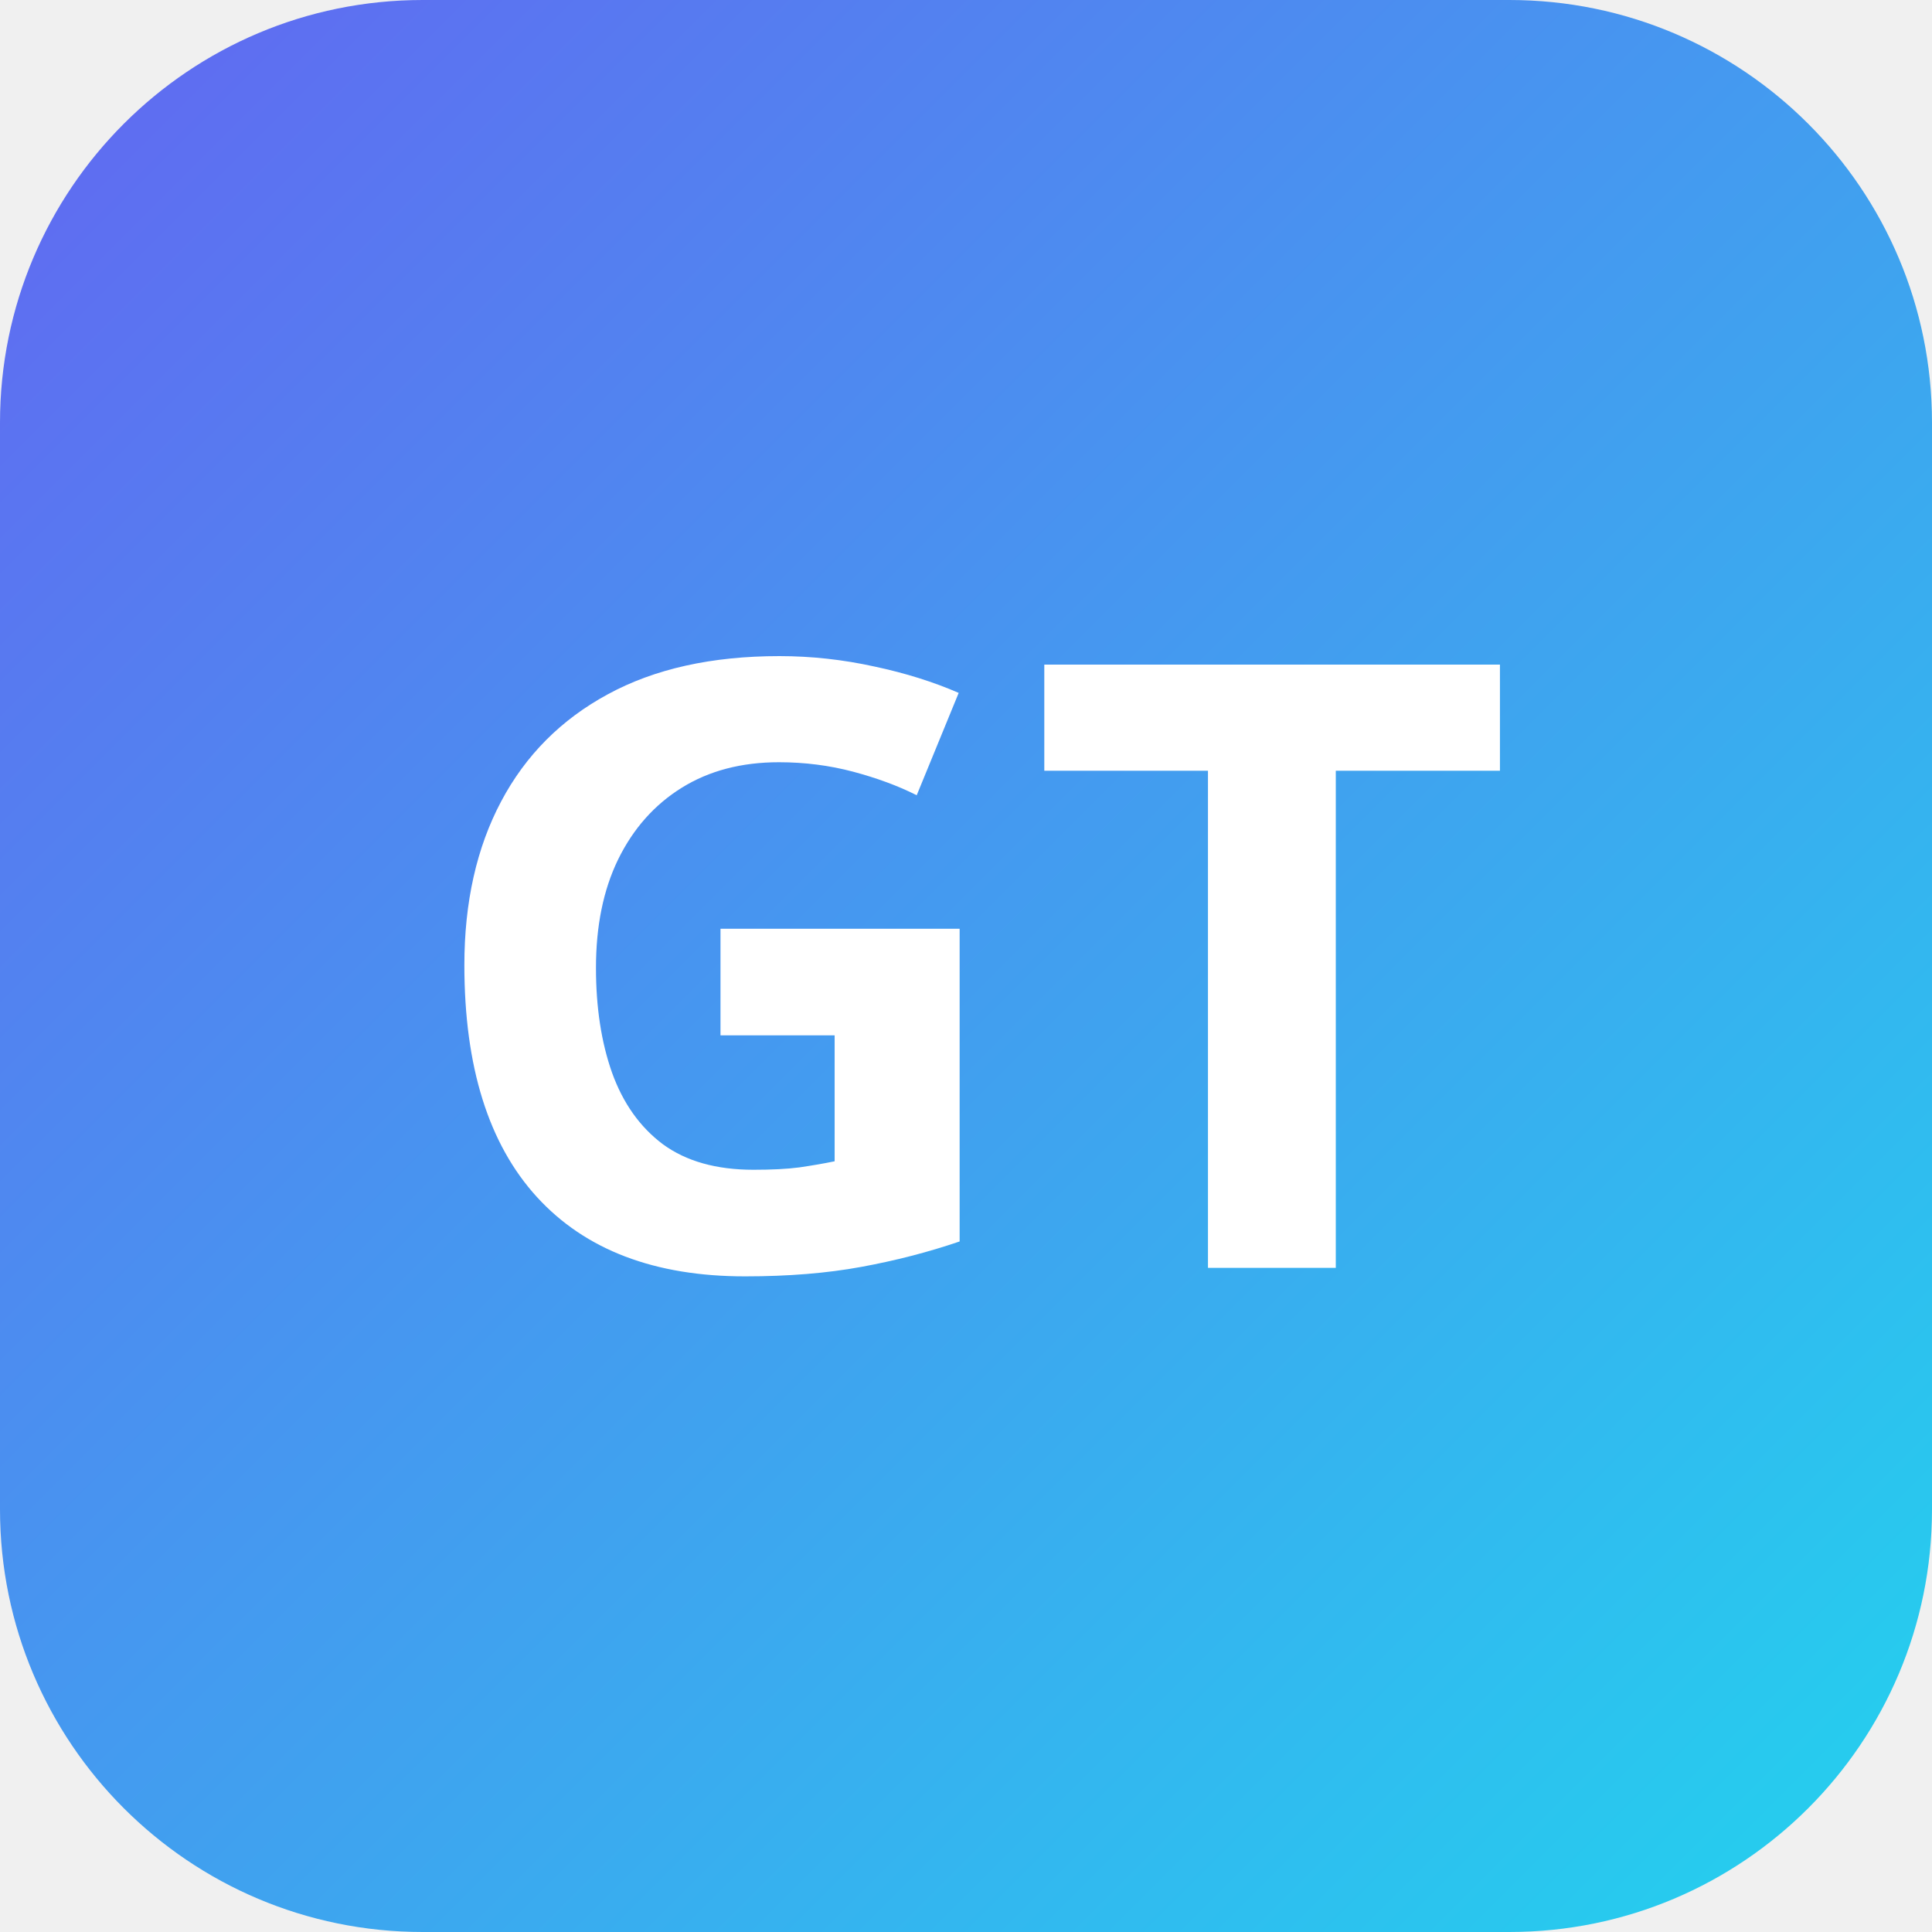
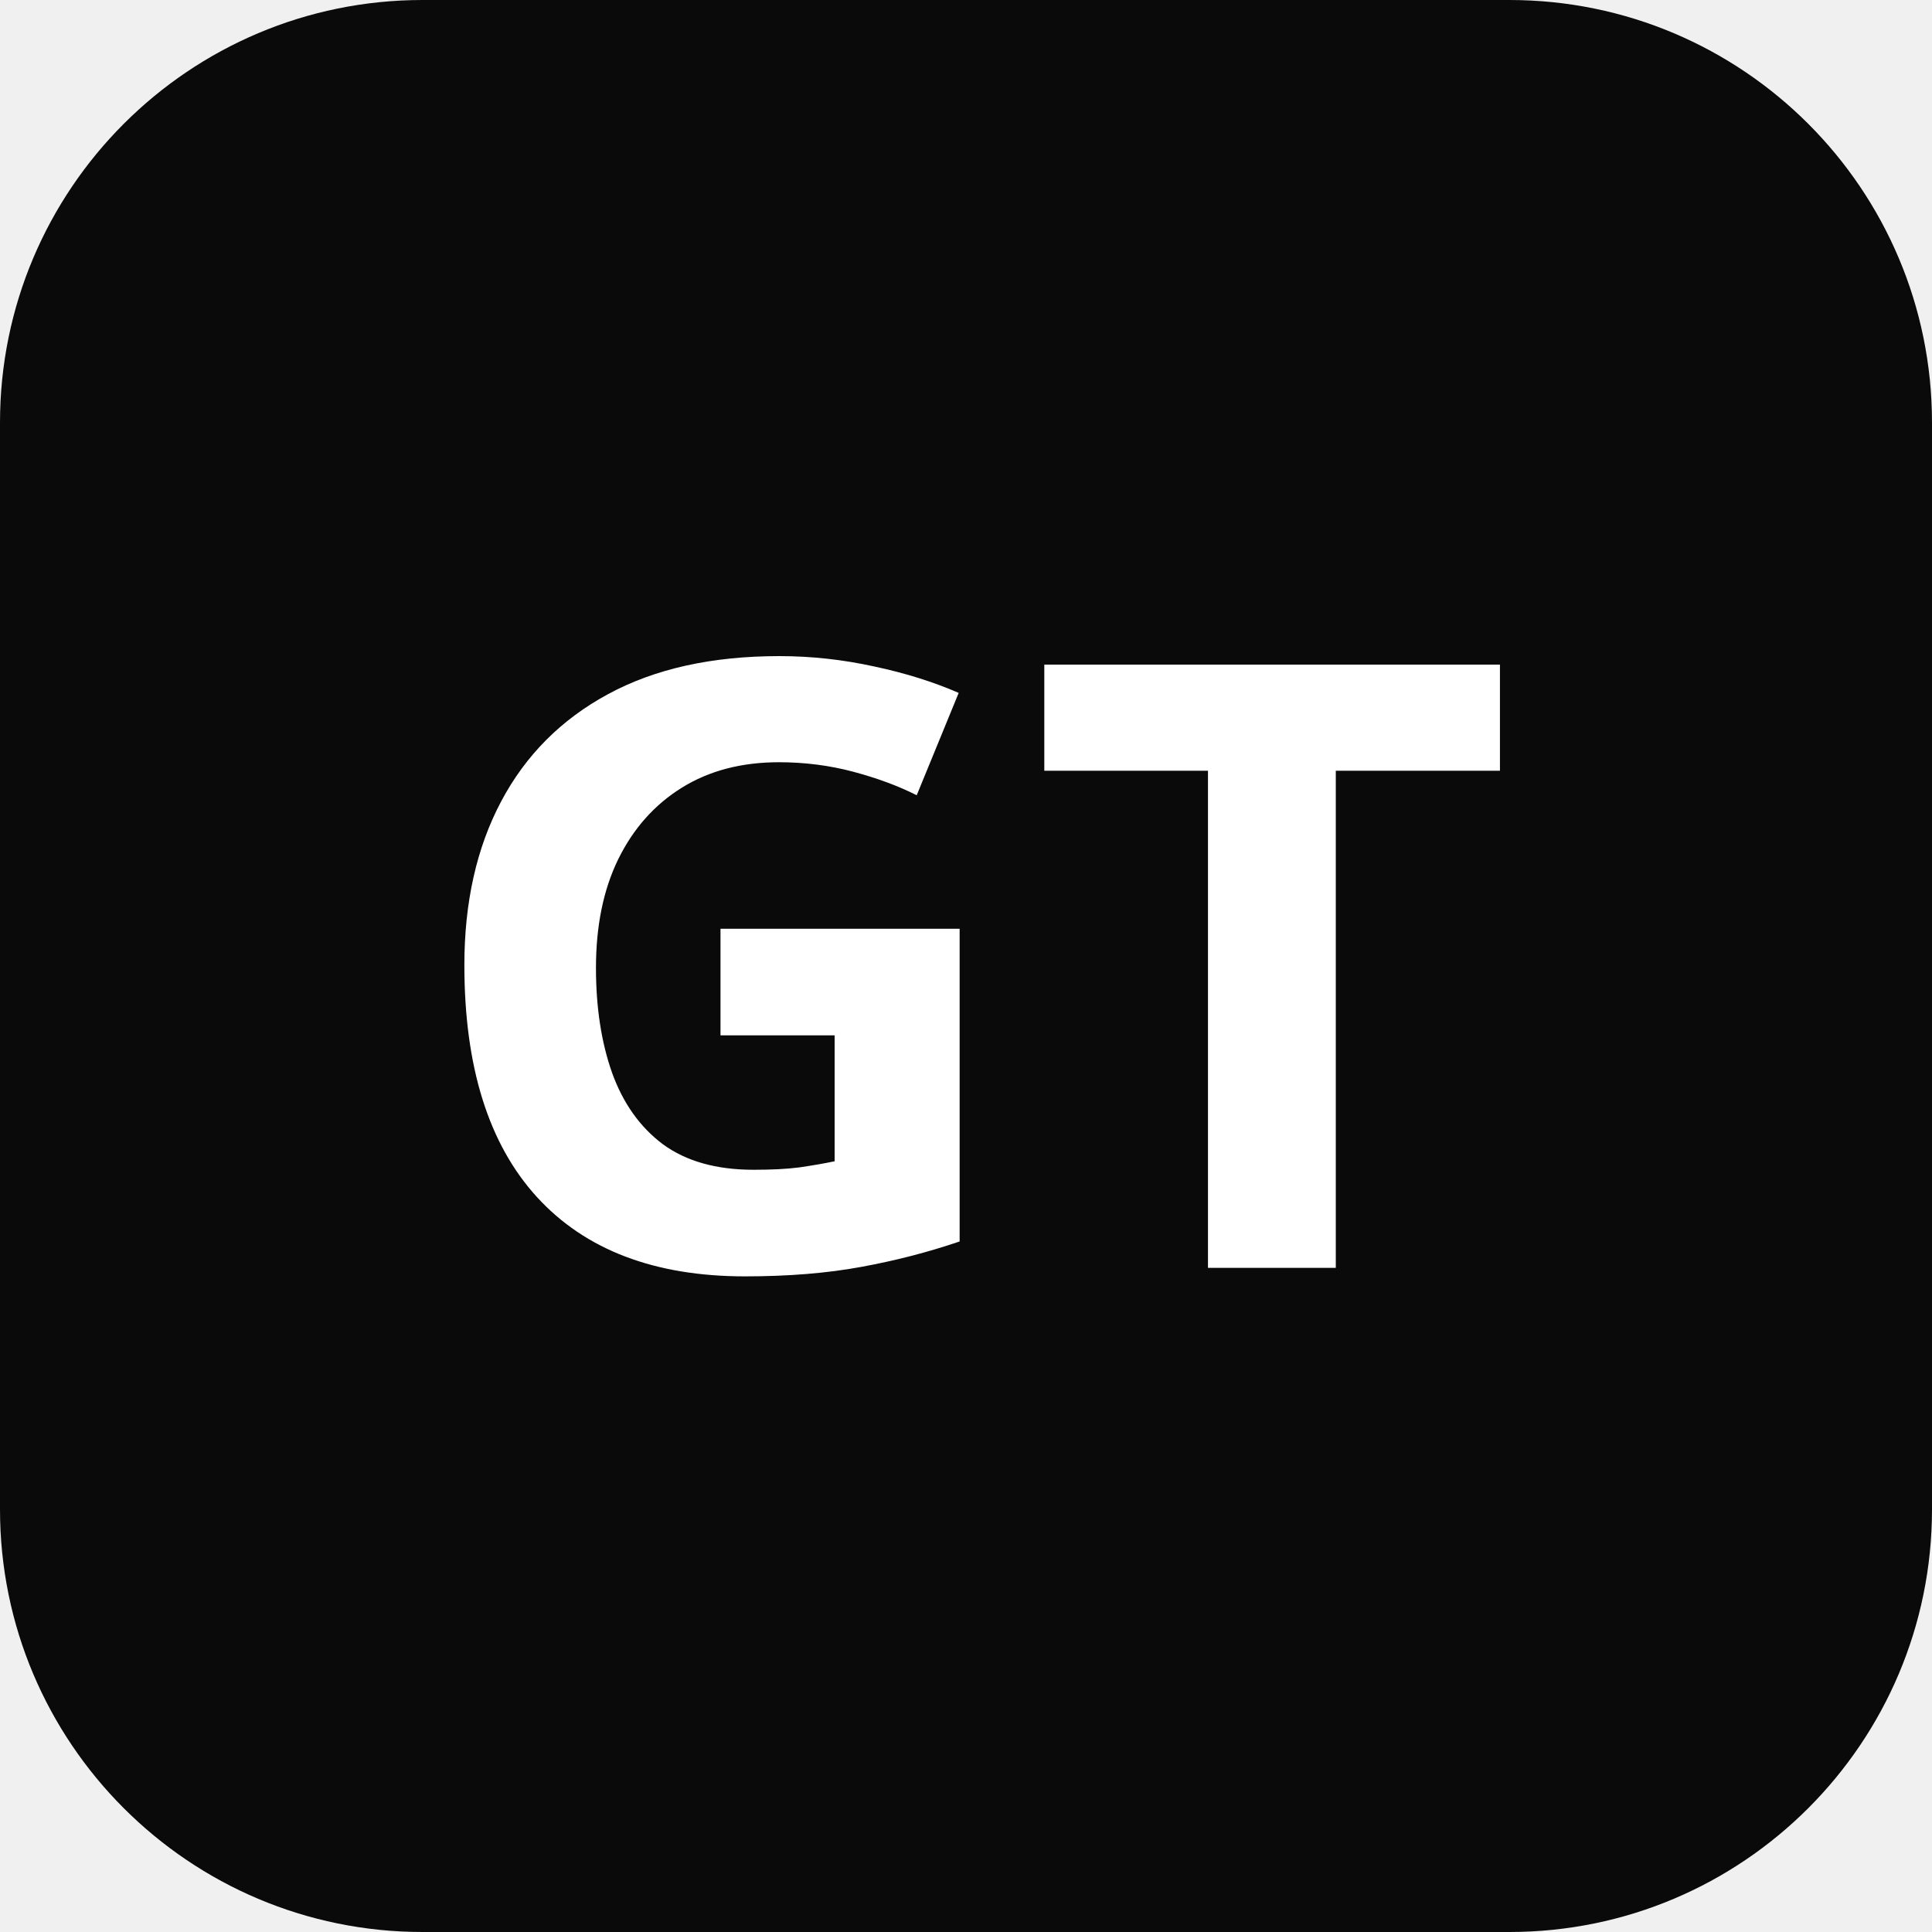
<svg xmlns="http://www.w3.org/2000/svg" viewBox="0 0 64 64" width="64" height="64">
-   <defs>
-     <linearGradient id="g" x1="0" y1="0" x2="1" y2="1">
-       <stop offset="0%" stop-color="#6366f1" />
-       <stop offset="100%" stop-color="#22d3ee" />
-     </linearGradient>
-   </defs>
-   <rect width="64" height="64" rx="14" fill="url(#g)" />
+   <rect width="64" height="64" rx="14" fill="#0a0a0a" />
  <text x="32" y="42" font-family="ui-sans-serif, system-ui, sans-serif" font-size="28" font-weight="700" fill="#ffffff" text-anchor="middle">GT</text>
</svg>
